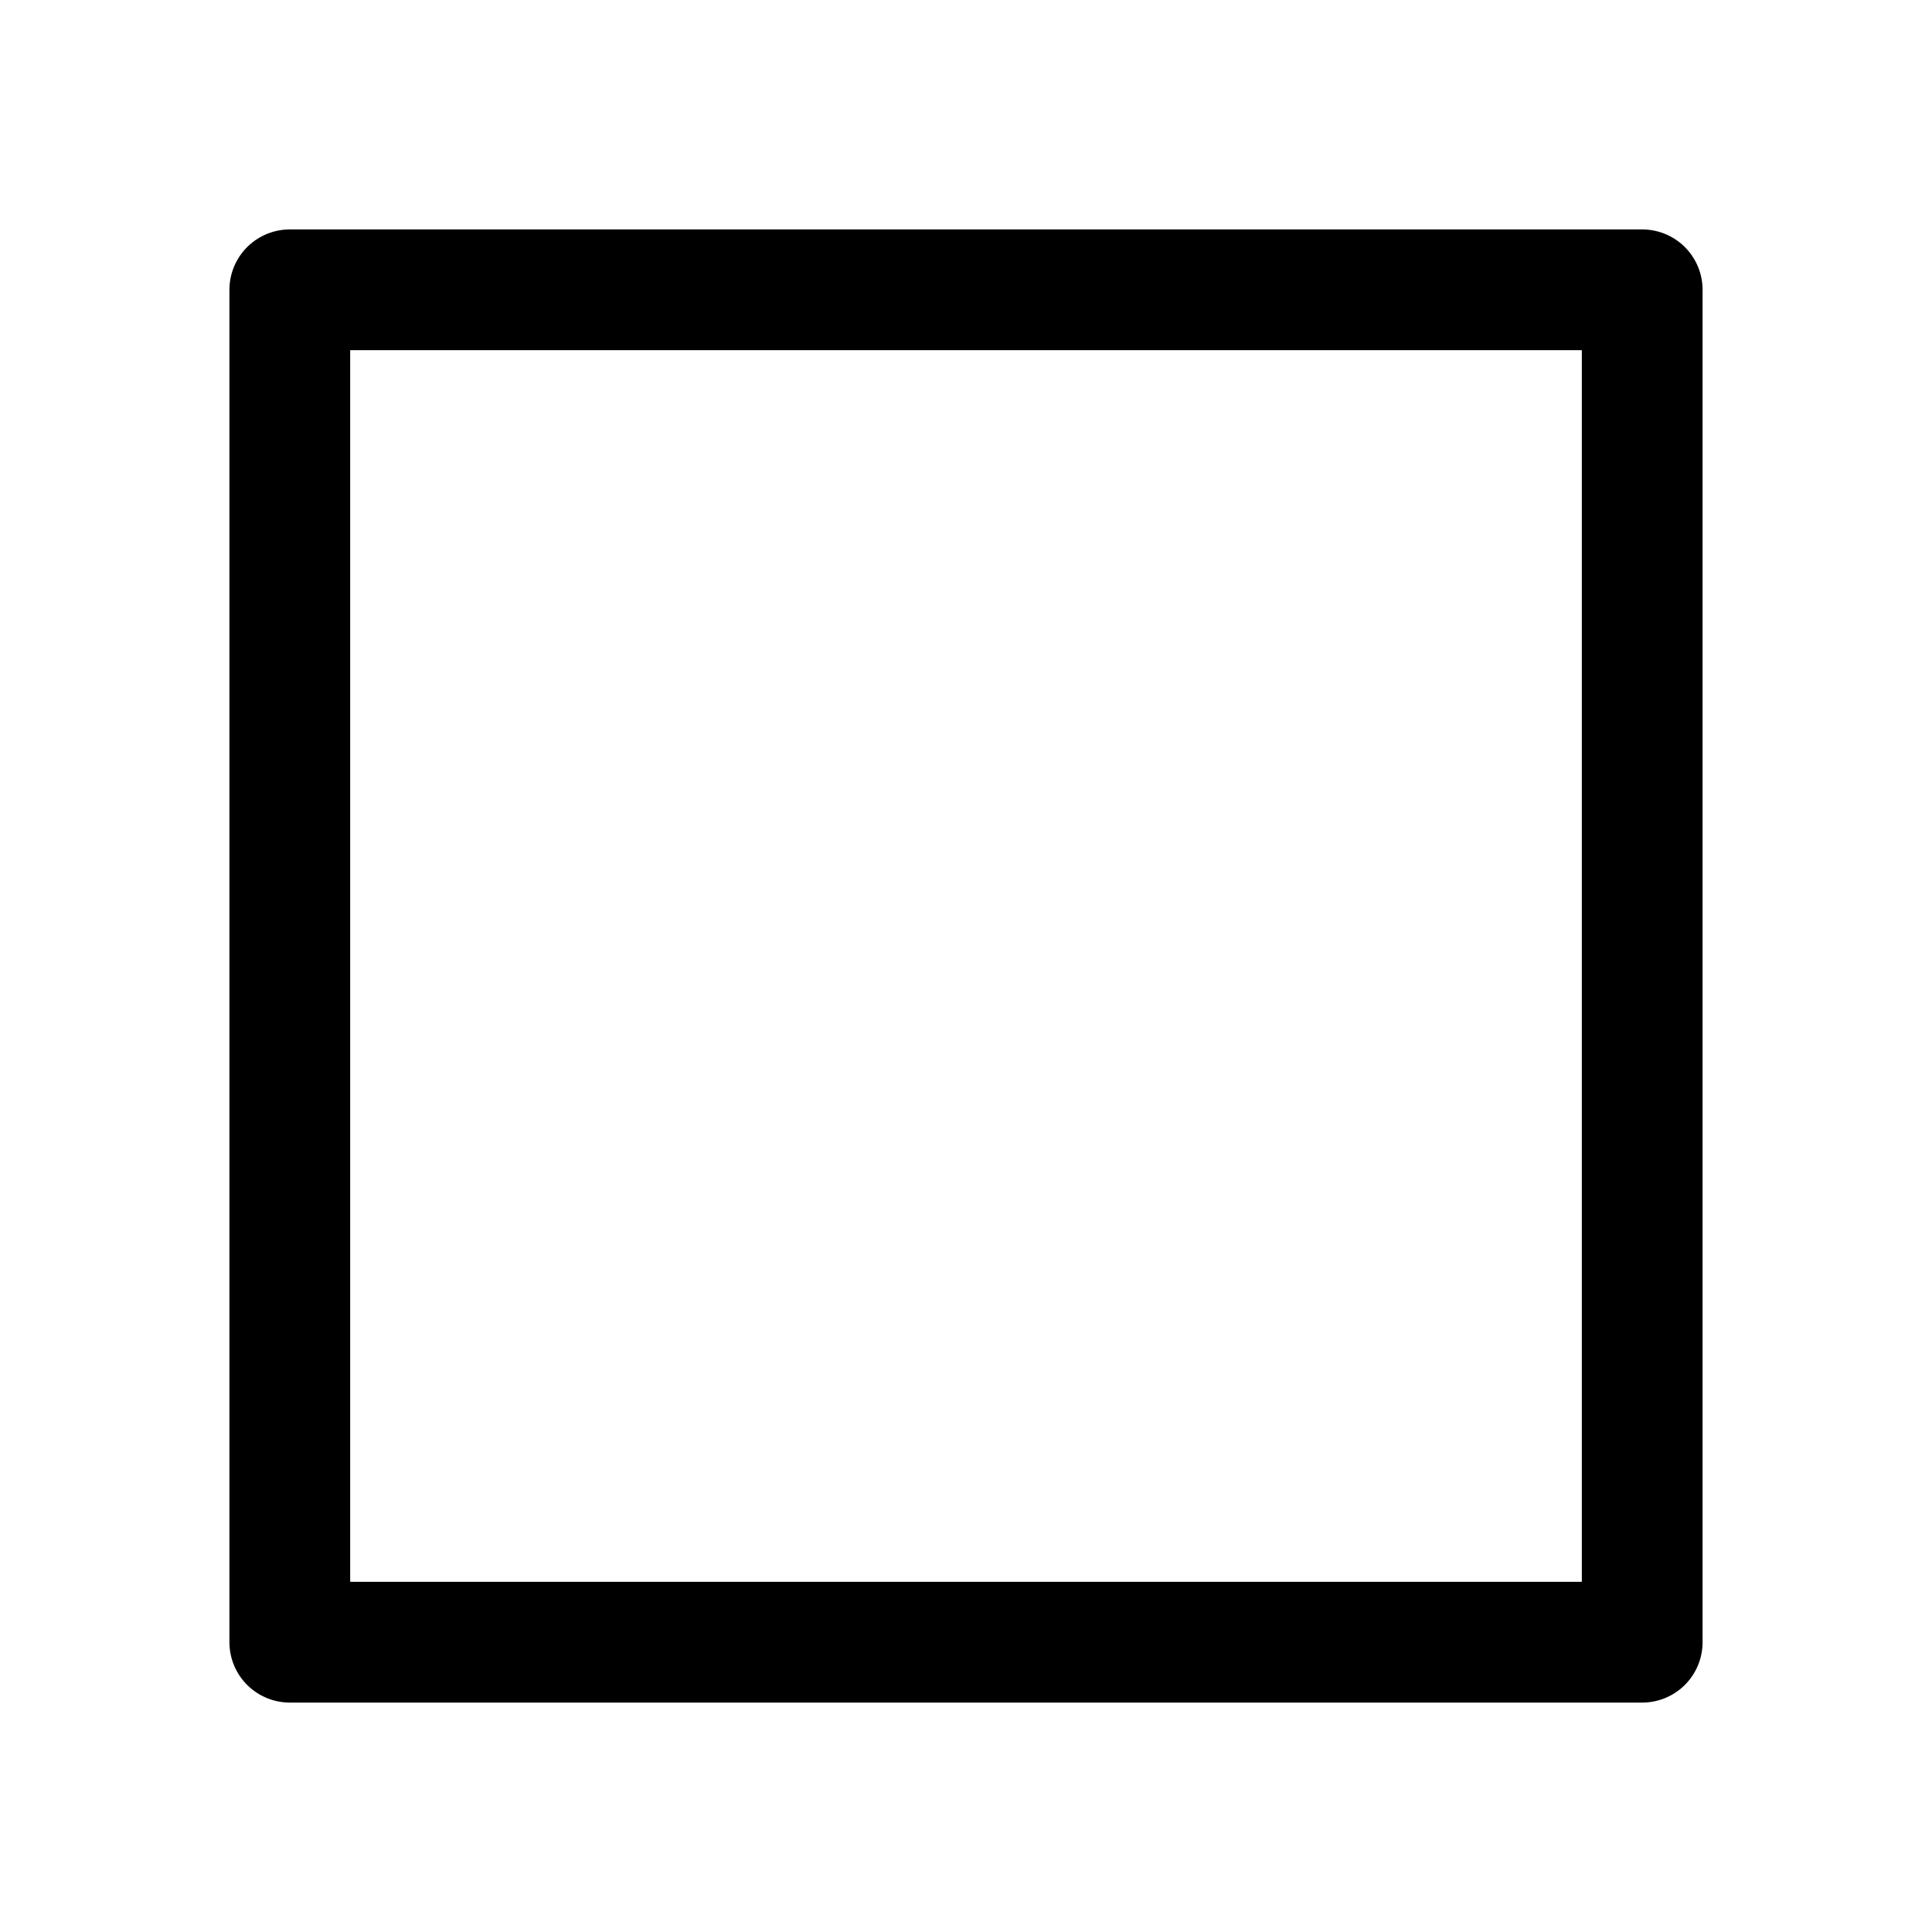
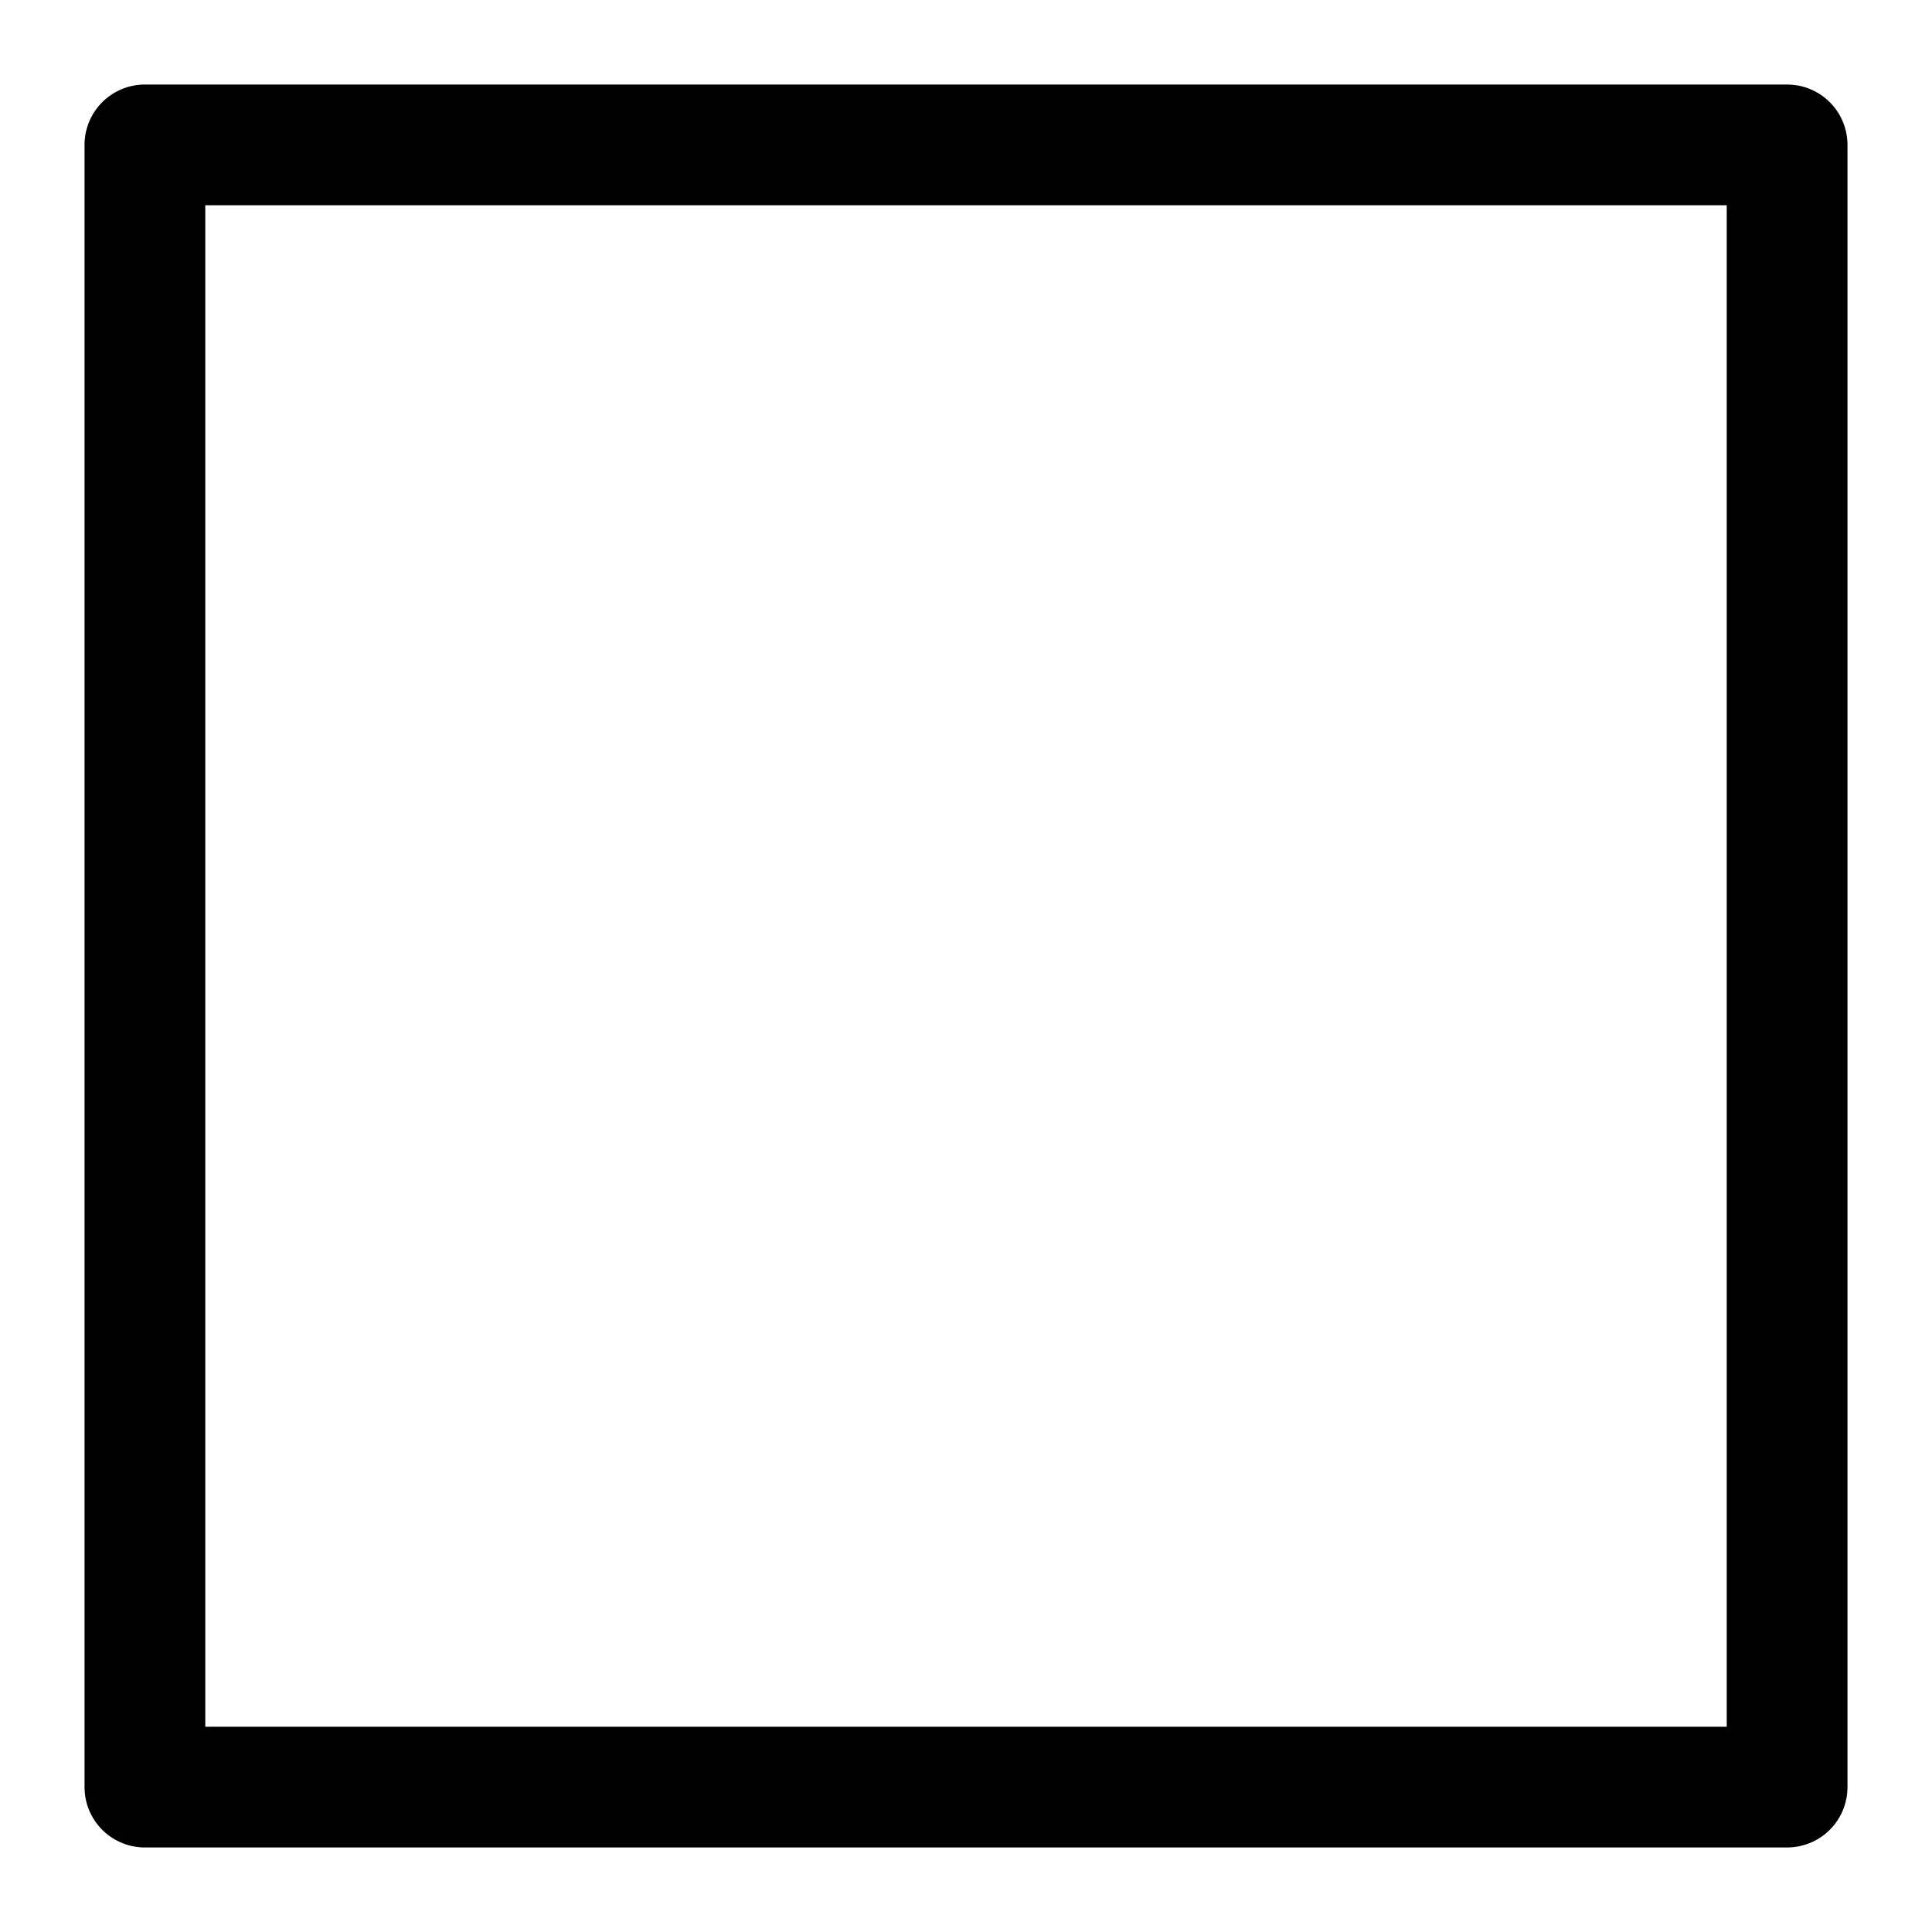
<svg xmlns="http://www.w3.org/2000/svg" width="24" height="24" viewBox="0 0 24 24" fill="none" stroke="#000000" stroke-width="1.5" stroke-linecap="round" stroke-linejoin="round">
-   <path d="M3.6 3.6L20.4 3.6L20.4 20.4L3.6 20.4Z" />
+   <path d="M1.8 1.8H22.2V22.2H1.8Z" />
</svg>
